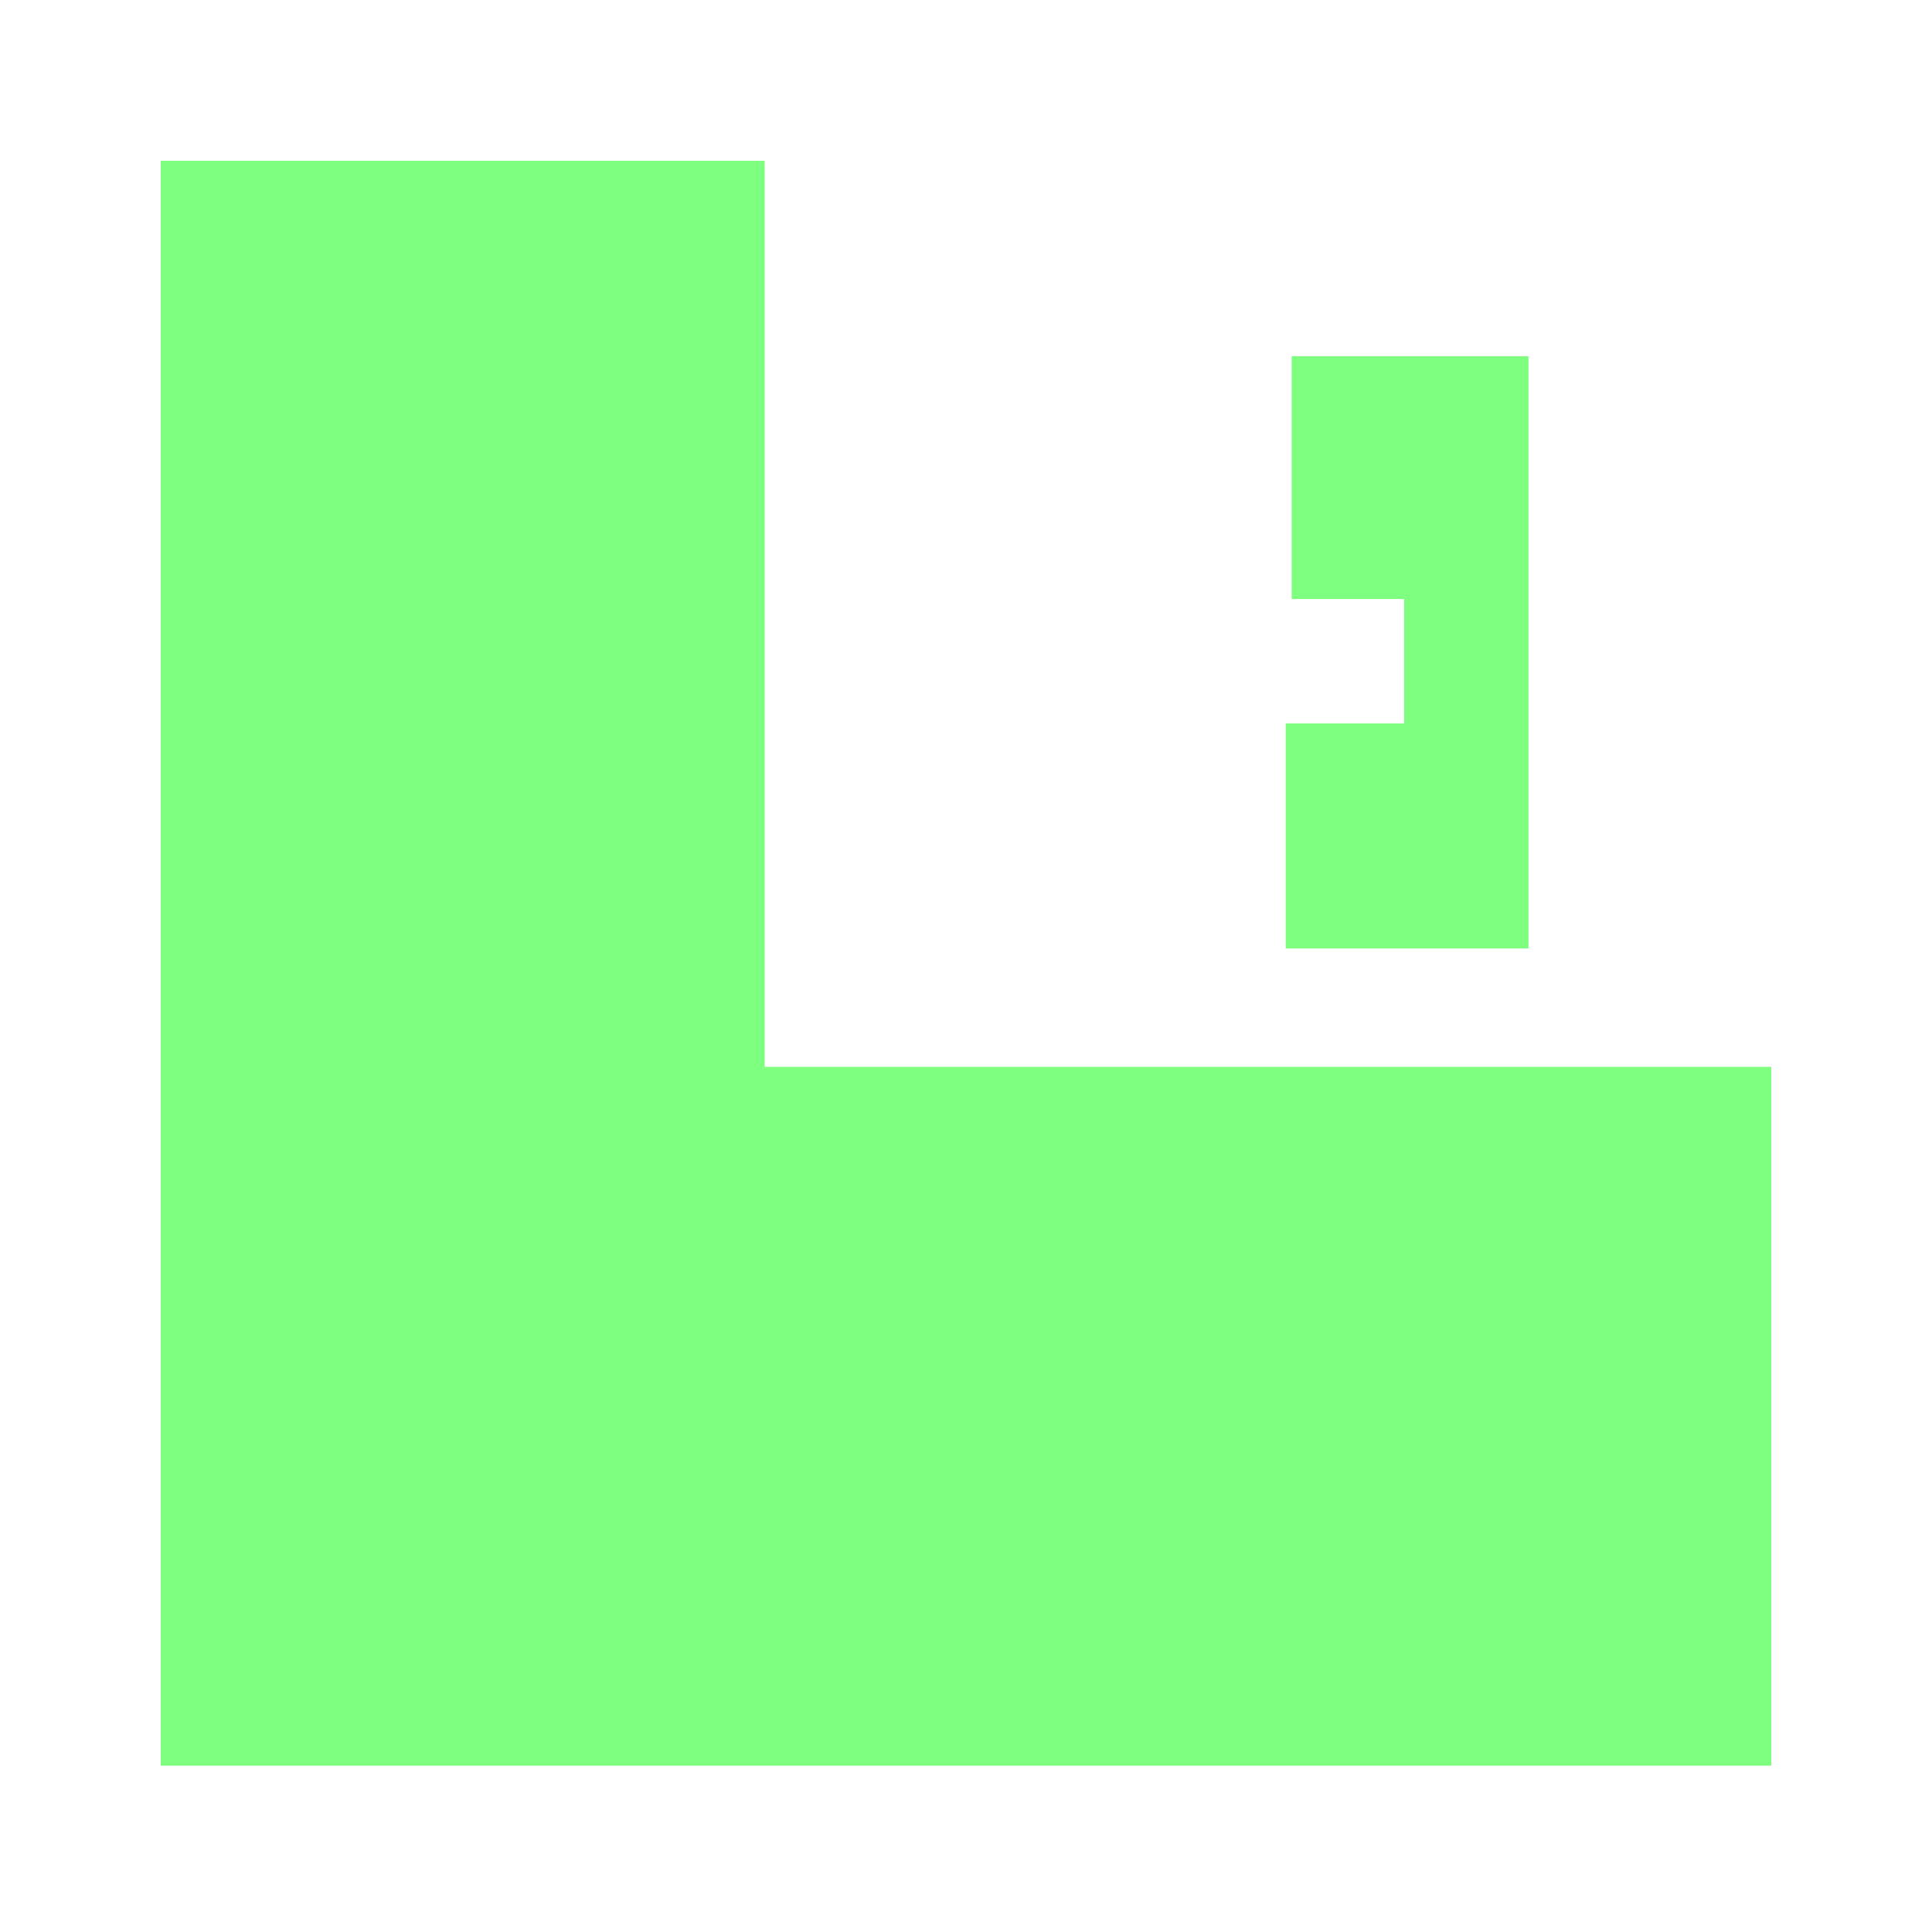
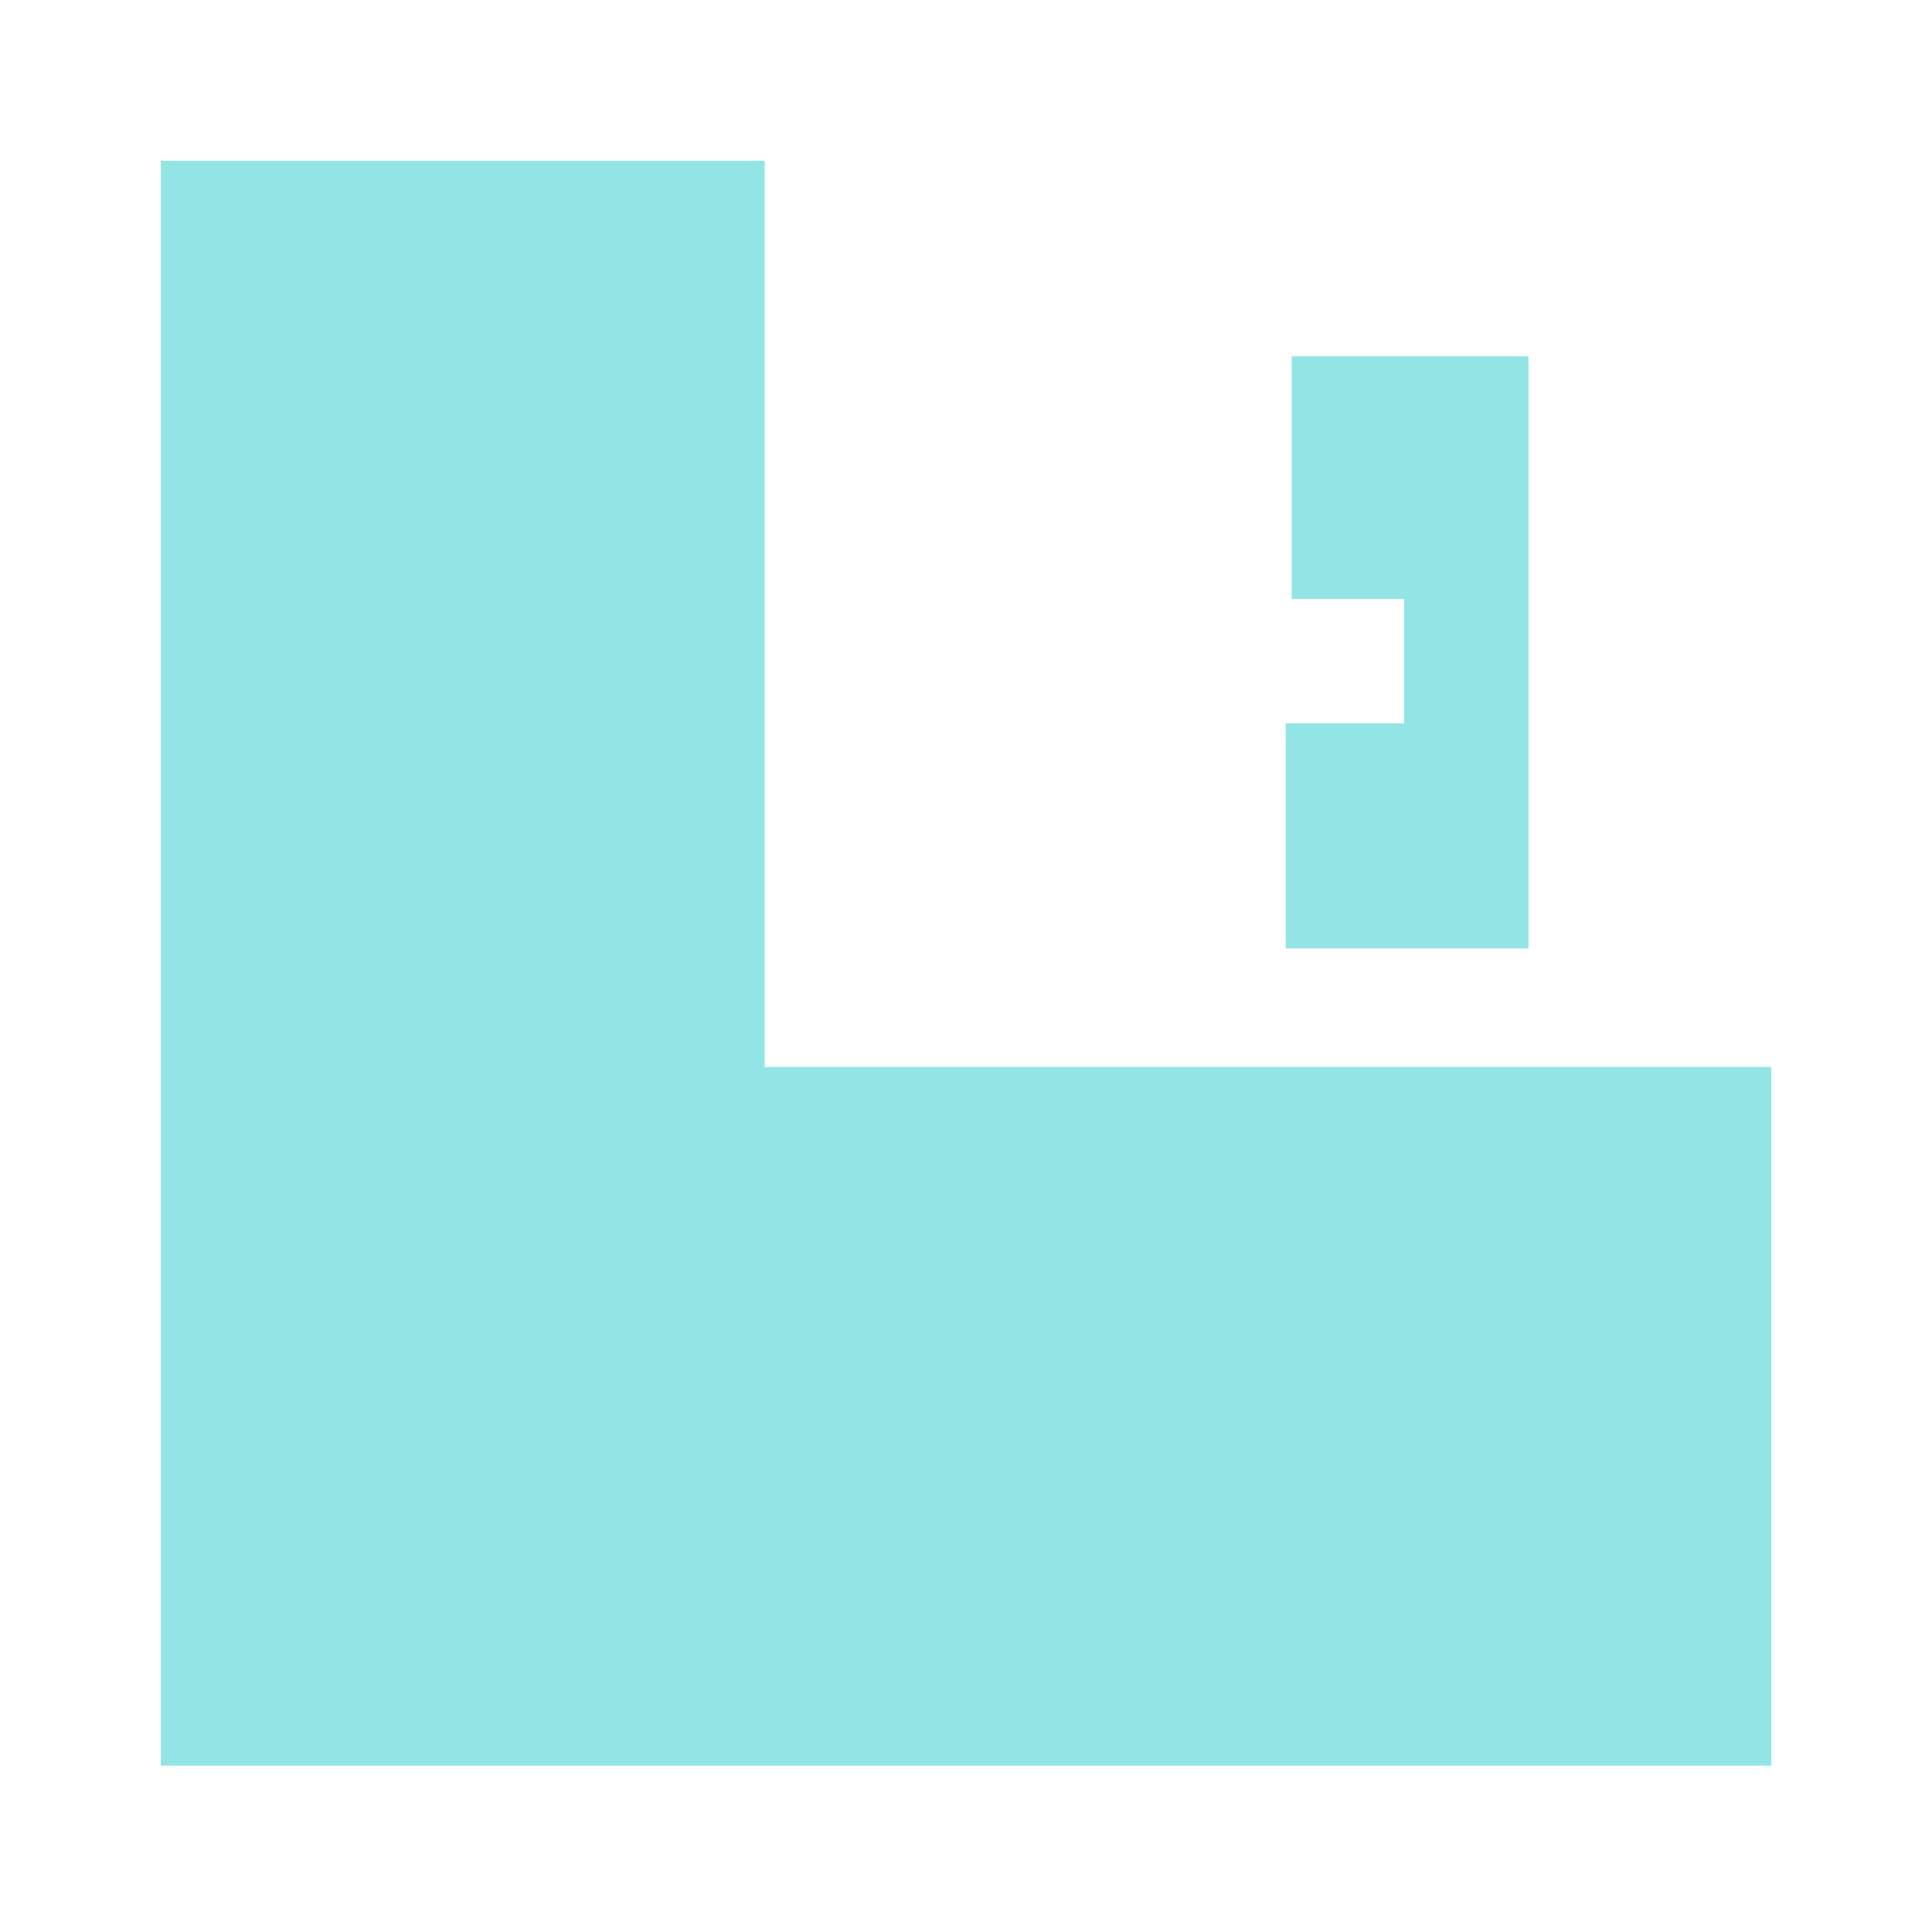
<svg xmlns="http://www.w3.org/2000/svg" style="background-color: #2D2D2D" viewBox="-959.15 138.85 326.3 325.3">
-   <g fill="#FF0000" opacity="0.5" />
-   <g fill="#00FF00" opacity="0.5">
+   <g fill="#cc2828" opacity="0.5" />
+   <g fill="#28cccc" opacity="0.5">
    <path d="M -932 166 L -830 166 L -830 319 L -660 319 L -660 437 L -932 437 L -932 166 Z" stroke="none" />
    <path d="M -701 199 L -741 199 L -741 240 L -722 240 L -722 261 L -742 261 L -742 299 L -701 299 L -701 199 Z" stroke="none" />
  </g>
</svg>
